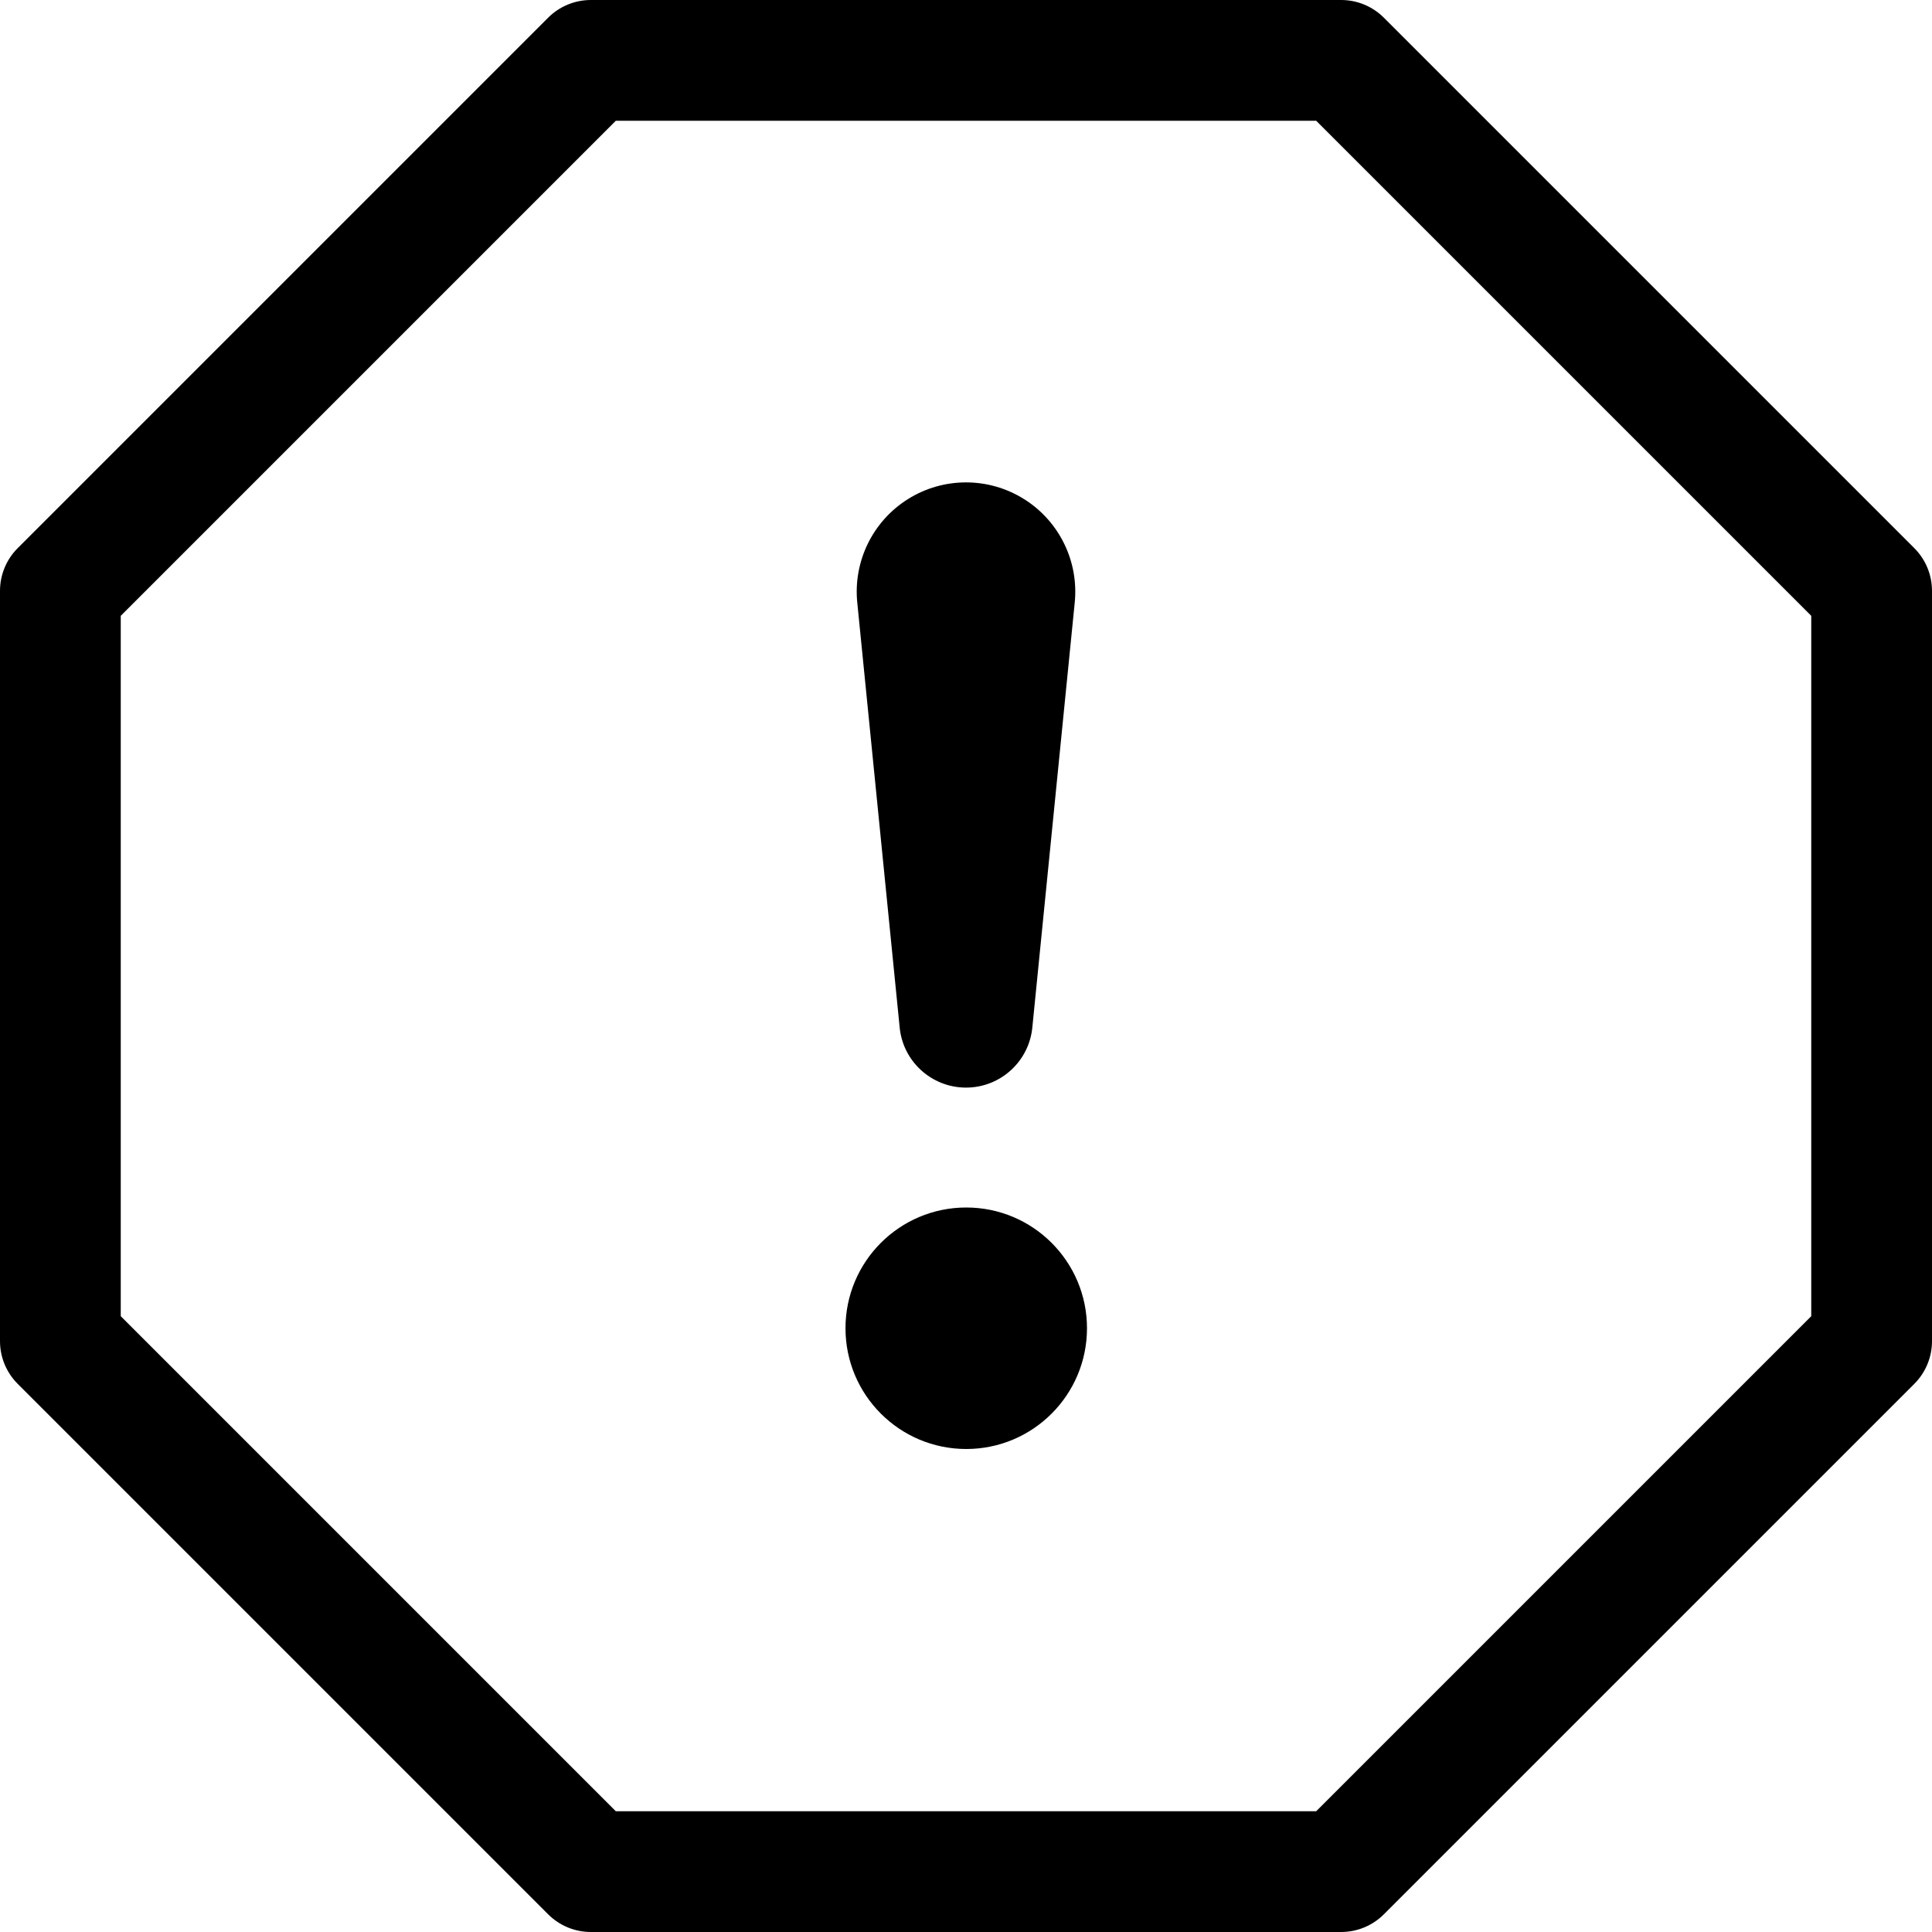
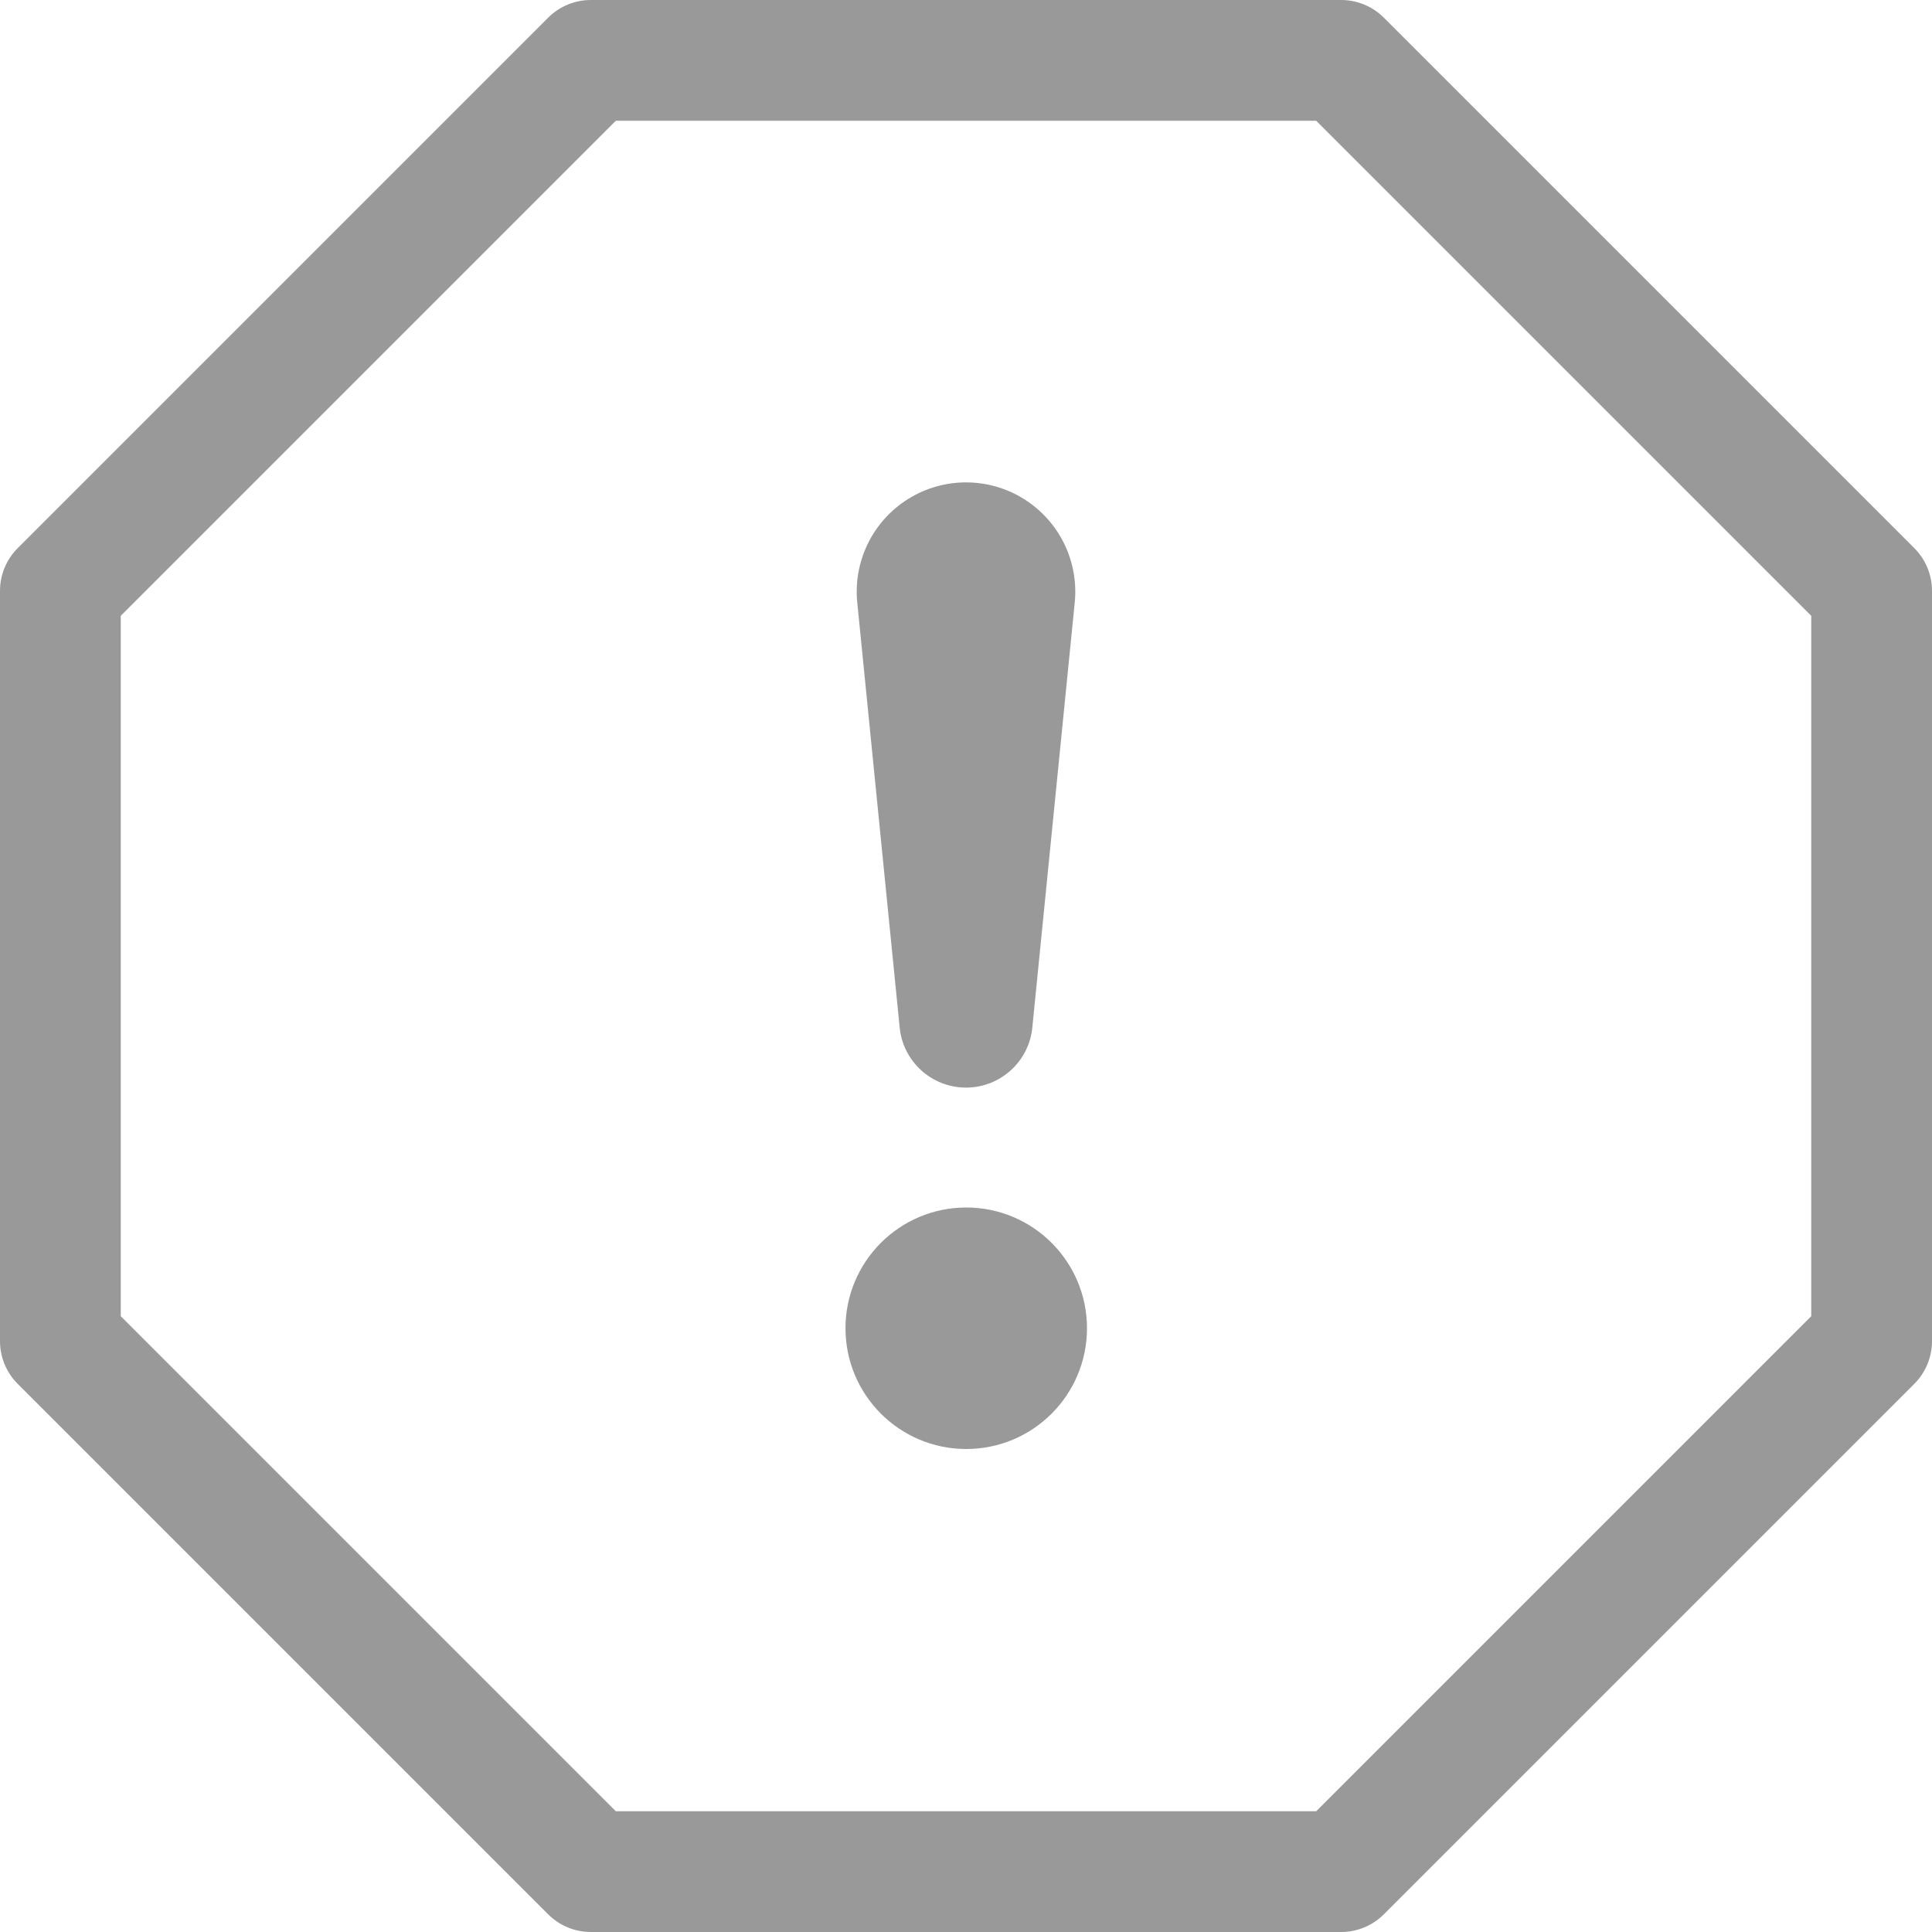
- <svg xmlns="http://www.w3.org/2000/svg" width="16" height="16" fill="currentColor" class="bi bi-exclamation-octagon" viewBox="0 0 16 16">
+ <svg xmlns="http://www.w3.org/2000/svg" width="16" height="16" fill="#999" class="bi bi-exclamation-octagon" viewBox="0 0 16 16">
  <path d="M4.54.146A.5.5 0 0 1 4.893 0h6.214a.5.5 0 0 1 .353.146l4.394 4.394a.5.5 0 0 1 .146.353v6.214a.5.5 0 0 1-.146.353l-4.394 4.394a.5.5 0 0 1-.353.146H4.893a.5.5 0 0 1-.353-.146L.146 11.46A.5.5 0 0 1 0 11.107V4.893a.5.5 0 0 1 .146-.353L4.54.146zM5.1 1 1 5.1v5.8L5.1 15h5.8l4.1-4.1V5.1L10.9 1H5.1z" />
  <path d="M7.002 11a1 1 0 1 1 2 0 1 1 0 0 1-2 0zM7.1 4.995a.905.905 0 1 1 1.8 0l-.35 3.507a.552.552 0 0 1-1.1 0L7.1 4.995z" />
</svg>
